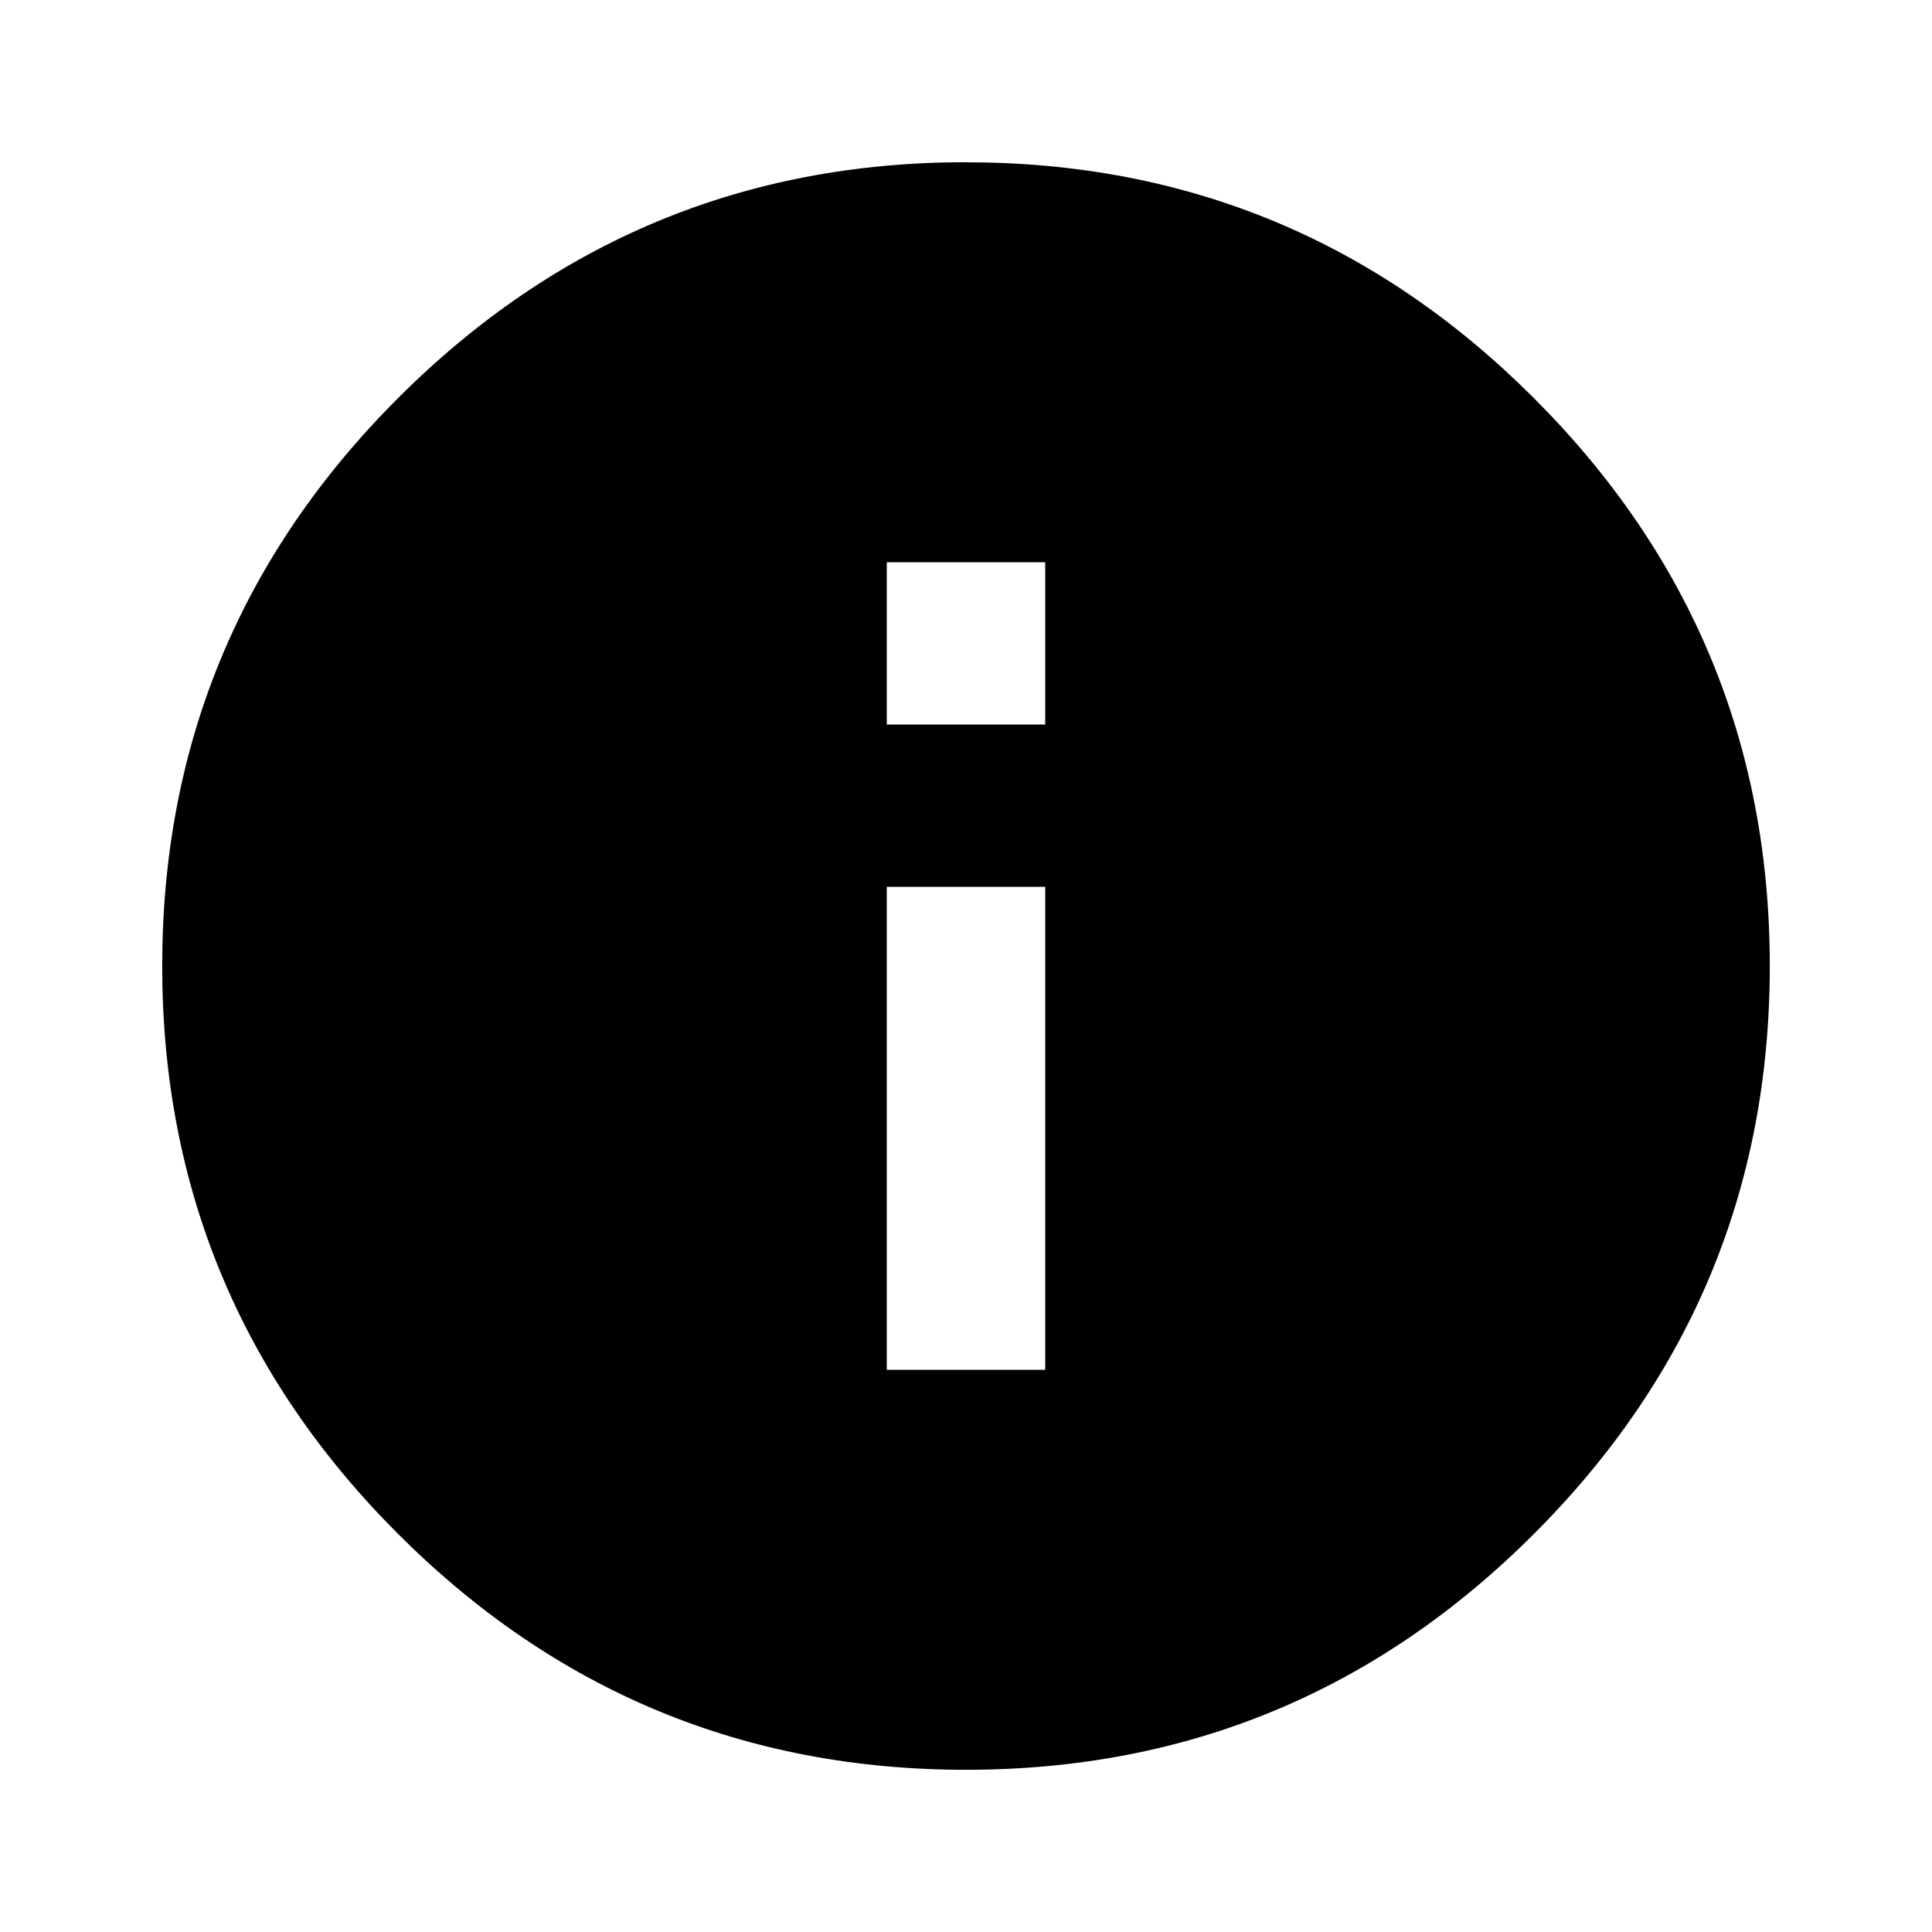
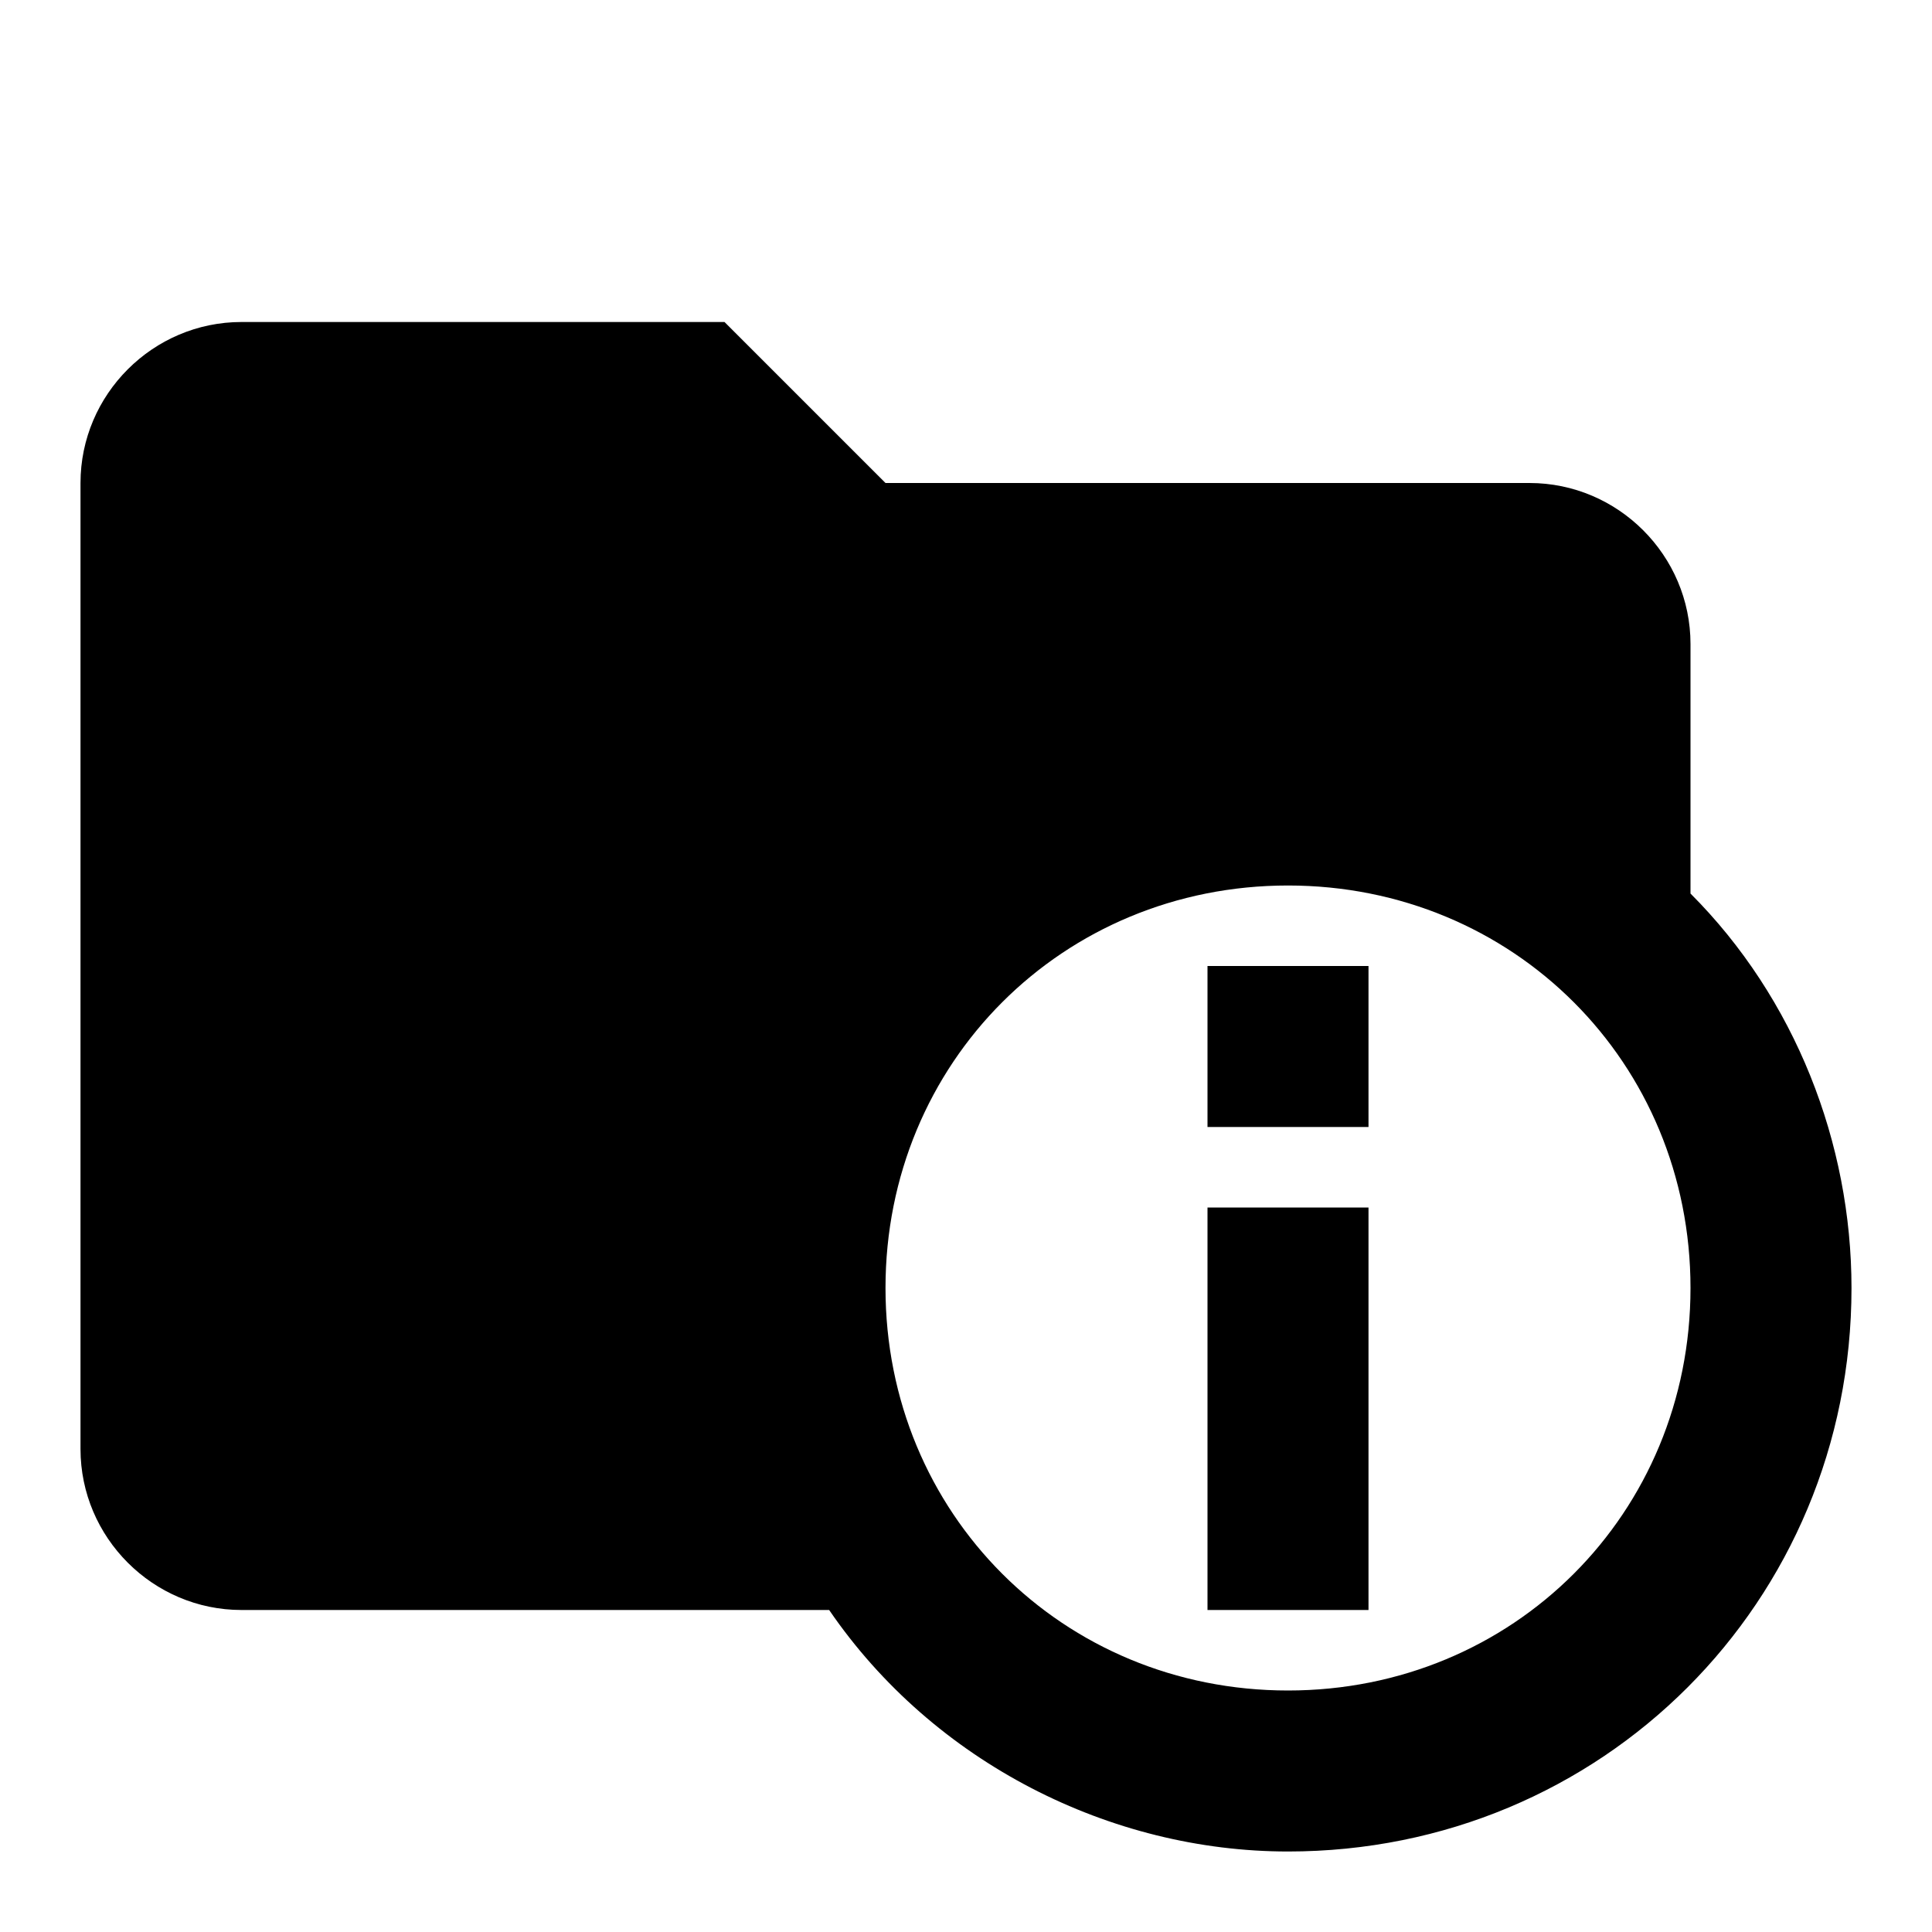
<svg xmlns="http://www.w3.org/2000/svg" viewBox="0 0 24 24">
-   <path fill-rule="evenodd" d="M12.984 9V6.984h-1.968V9h1.968zm0 8.016v-6h-1.968v6h1.968zm-.984-15c2.75 0 5.102.976 7.055 2.93 1.953 1.952 2.93 4.304 2.93 7.054s-.977 5.102-2.93 7.055c-1.953 1.953-4.305 2.93-7.055 2.93s-5.102-.977-7.055-2.93C2.992 17.102 2.015 14.75 2.015 12s.977-5.102 2.93-7.055C6.898 2.992 9.25 2.015 12 2.015z" />
+   <path fill="currentColor" d="M21 11.1V8C21 6.9 20.1 6 19 6H11L9 4H3C1.9 4 1 4.9 1 6V18C1 19.1 1.9 20 3 20H10.3C11.6 21.9 13.8 23 16 23C19.9 23 23 19.9 23 16C23 14.2 22.3 12.4 21 11.1M16 21C13.2 21 11 18.8 11 16S13.2 11 16 11 21 13.2 21 16 18.8 21 16 21M17 20H15V15H17V20M17 14H15V12H17V14Z" />
</svg>
